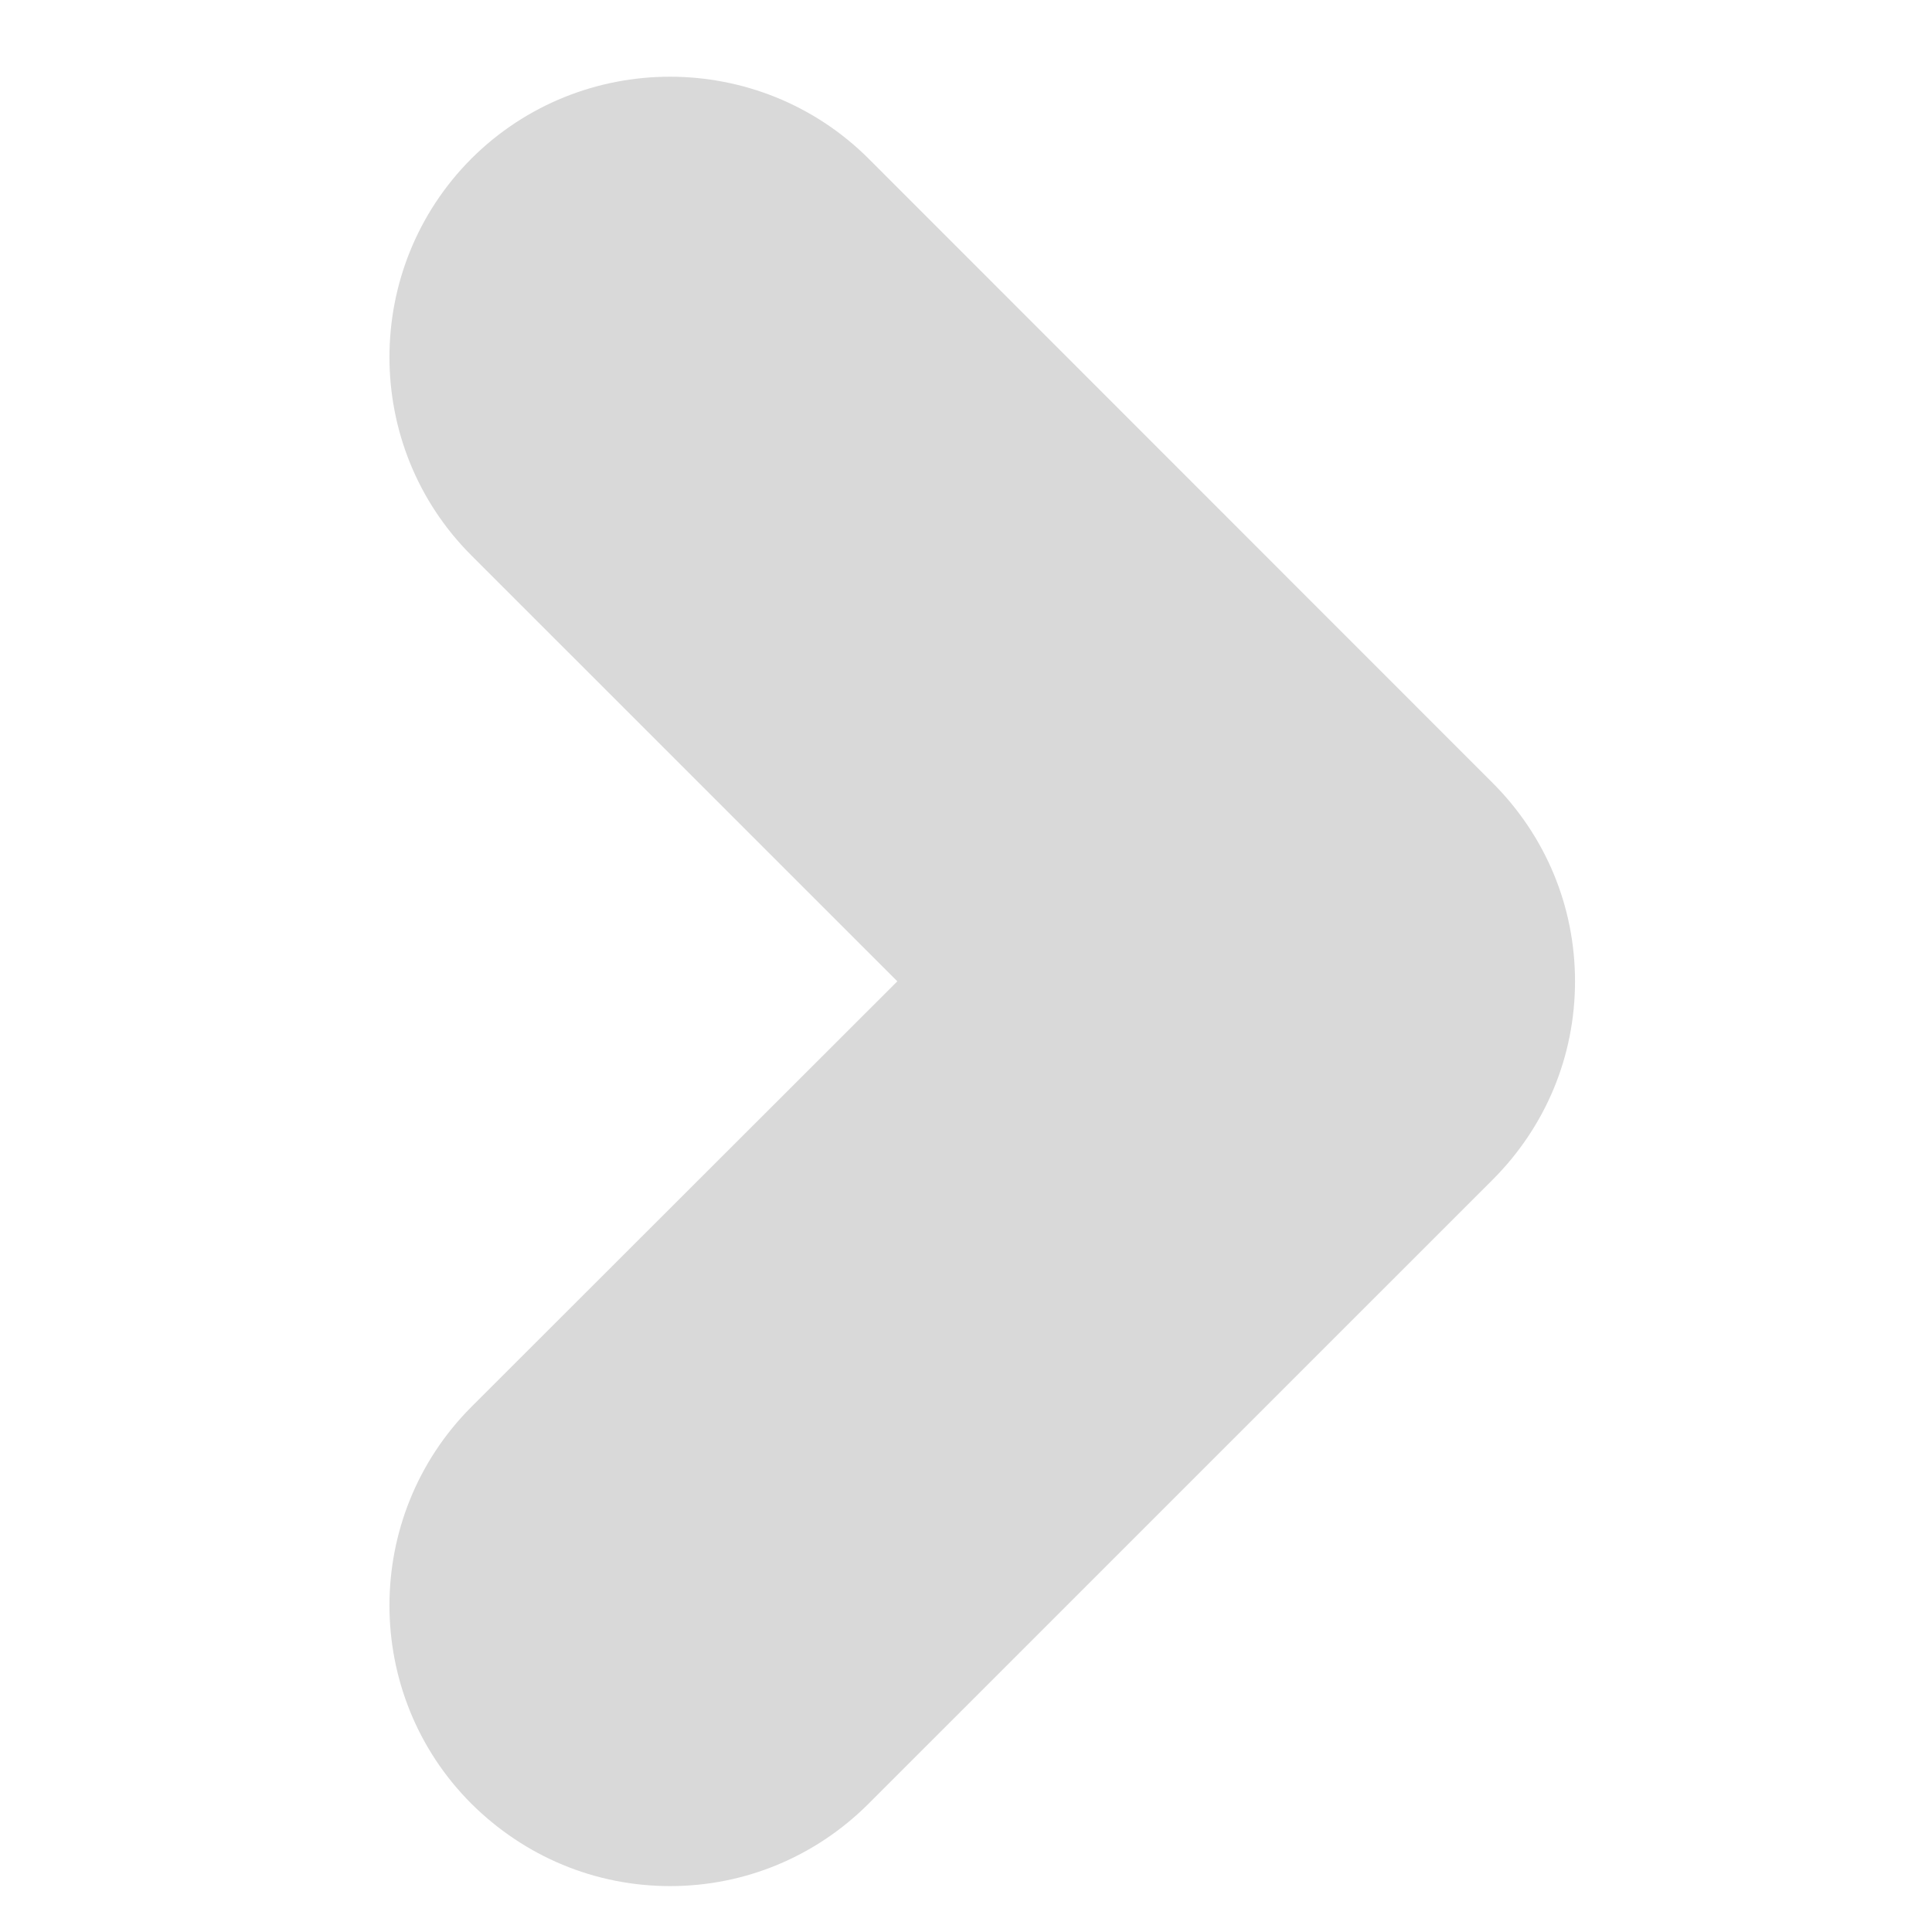
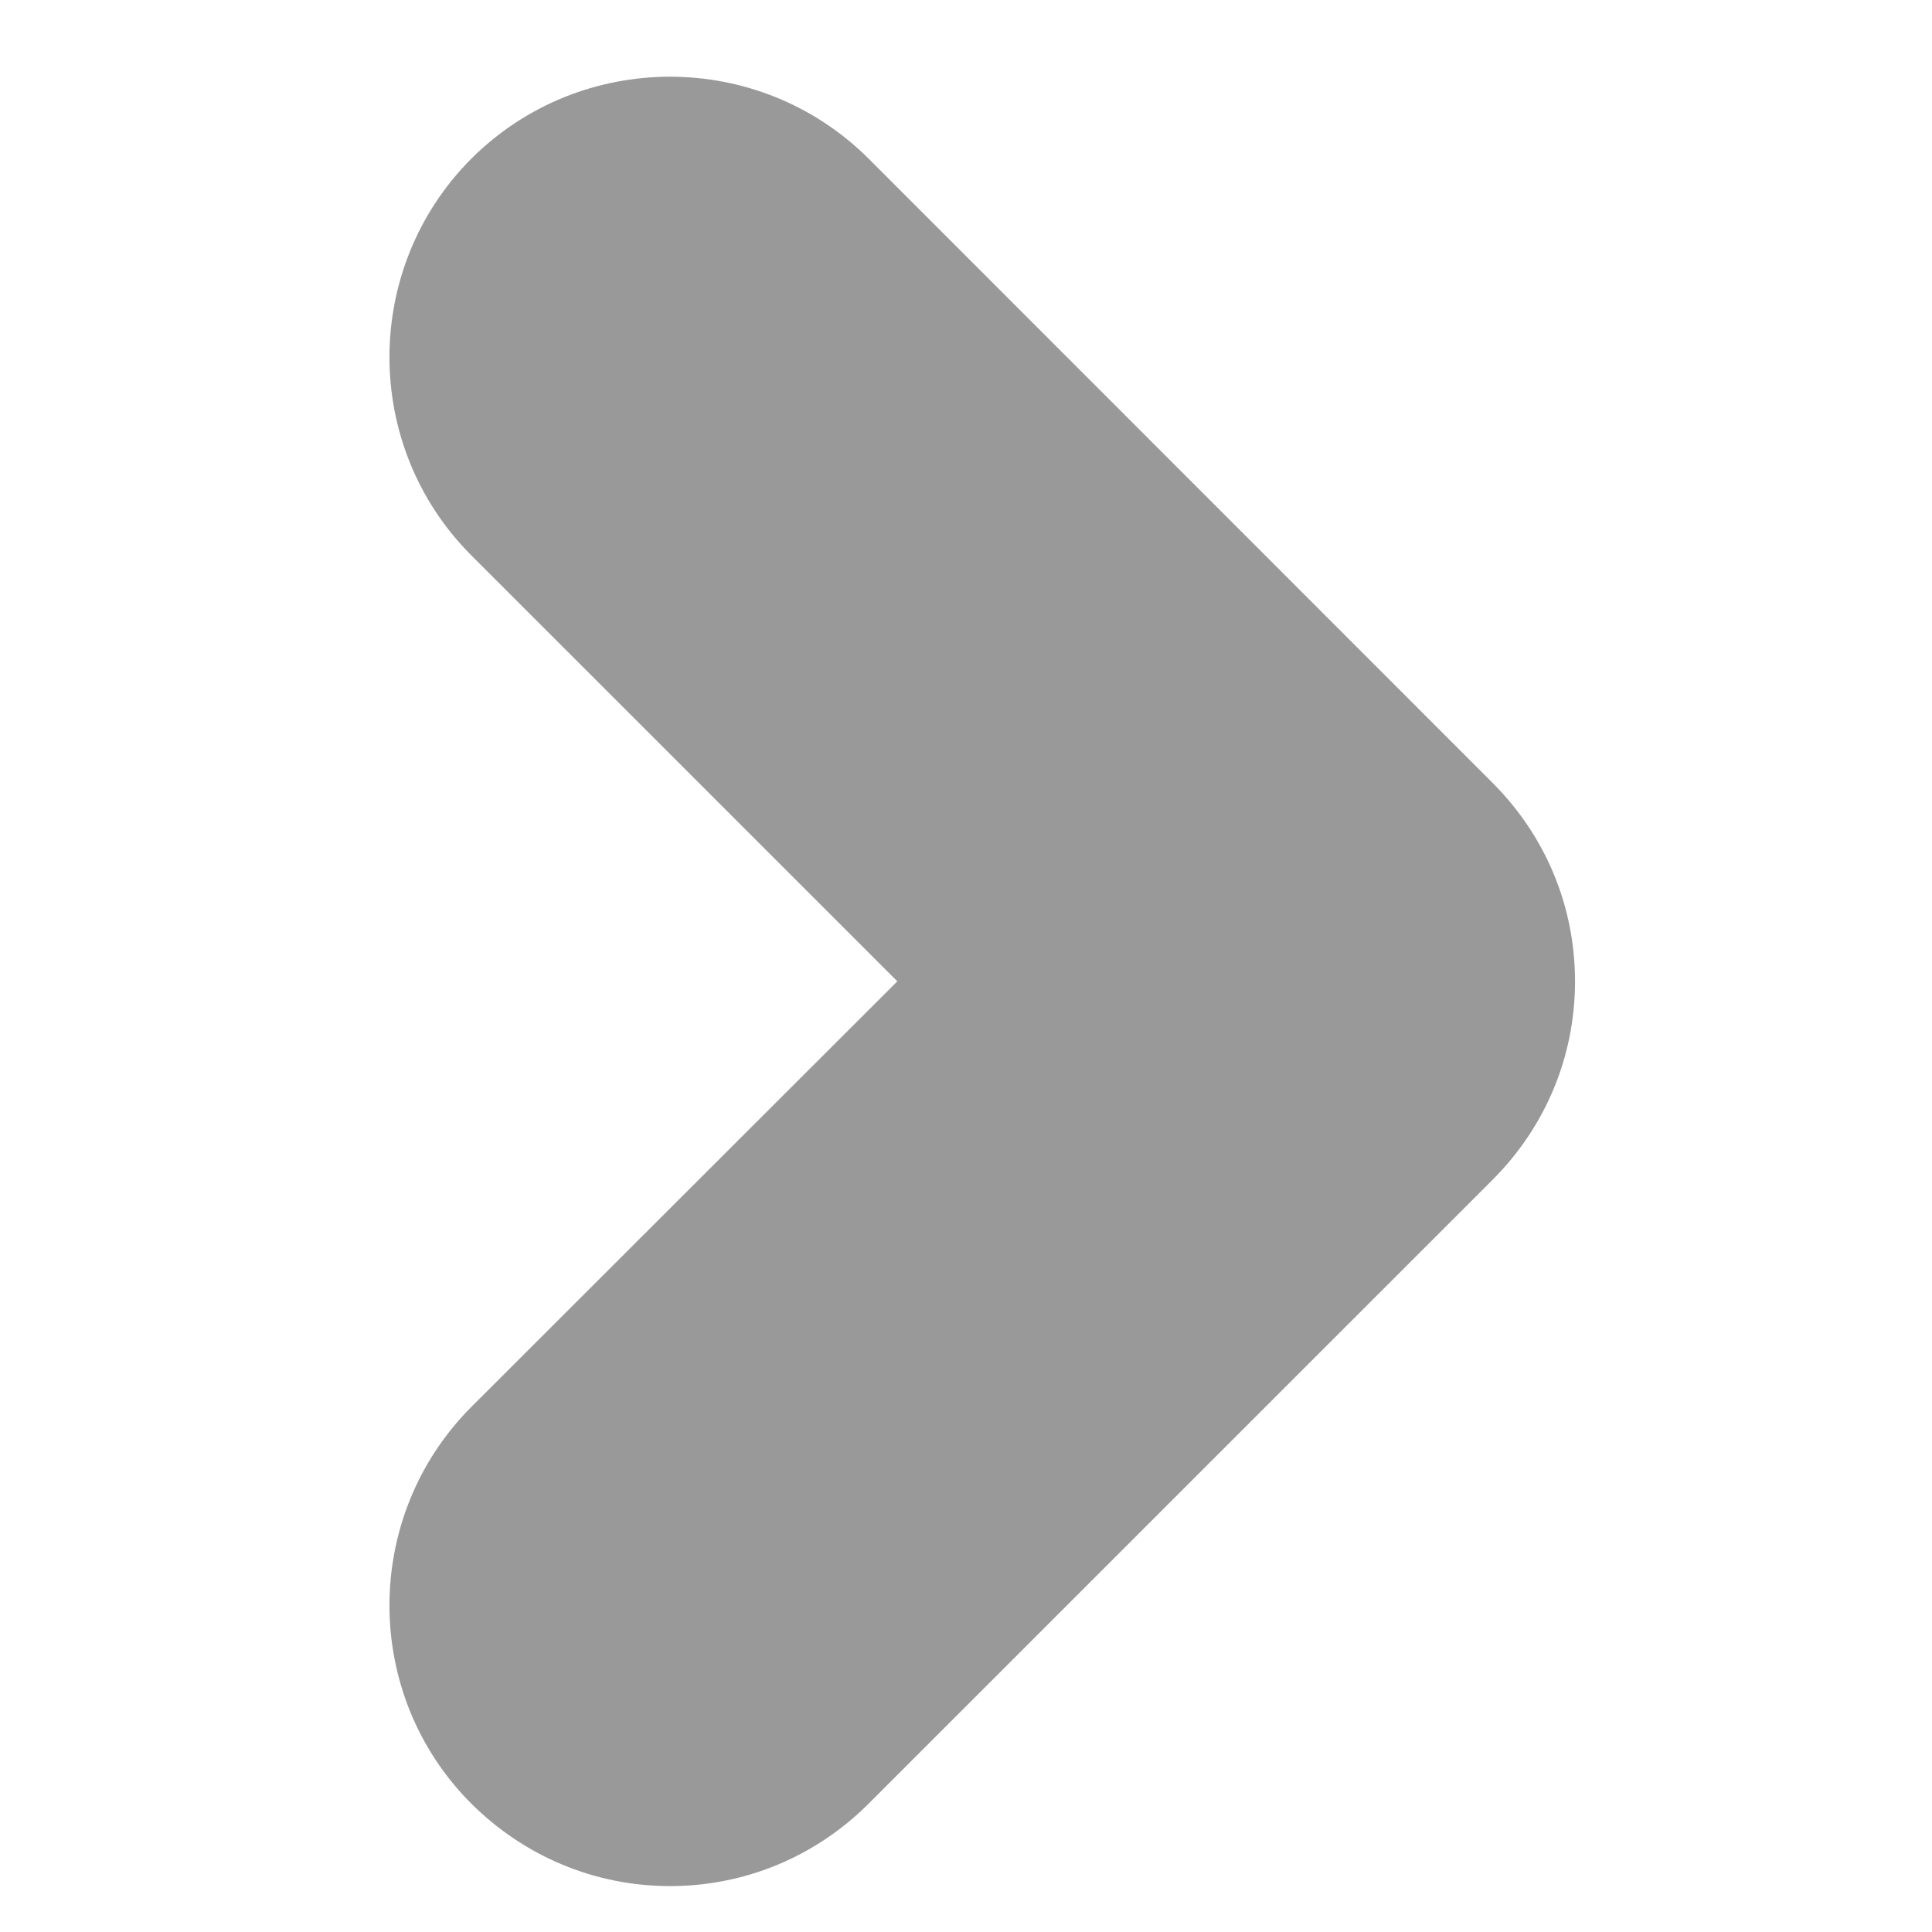
<svg xmlns="http://www.w3.org/2000/svg" width="500" zoomAndPan="magnify" viewBox="0 0 375 375" height="500" preserveAspectRatio="xMidYMid meet" version="1.0">
  <defs>
    <clipPath id="id1">
      <path d="M 75 14 L 306 14 L 306 366.09 L 75 366.09 Z M 75 14 " clip-rule="nonzero" />
    </clipPath>
  </defs>
  <g clip-path="url(#id1)">
-     <path fill="#d9d9d9" d="M 305.711 190.473 C 305.711 205.023 300.004 218.699 289.719 228.984 L 168.59 350.098 C 158.301 360.383 144.562 366.09 130.074 366.09 C 115.52 366.09 101.848 360.383 91.496 350.098 C 70.293 328.898 70.293 294.336 91.496 273.074 L 174.172 190.473 L 91.496 107.809 C 70.293 86.609 70.293 52.051 91.496 30.789 C 112.762 9.59 147.324 9.59 168.59 30.789 L 289.719 151.965 C 300.004 162.25 305.711 175.922 305.711 190.473 Z M 305.711 190.473 " fill-opacity="1" fill-rule="nonzero" />
+     <path fill="#999" d="M 305.711 190.473 C 305.711 205.023 300.004 218.699 289.719 228.984 L 168.59 350.098 C 158.301 360.383 144.562 366.09 130.074 366.09 C 115.52 366.09 101.848 360.383 91.496 350.098 C 70.293 328.898 70.293 294.336 91.496 273.074 L 174.172 190.473 L 91.496 107.809 C 70.293 86.609 70.293 52.051 91.496 30.789 C 112.762 9.59 147.324 9.59 168.59 30.789 L 289.719 151.965 C 300.004 162.25 305.711 175.922 305.711 190.473 Z M 305.711 190.473 " fill-opacity="1" fill-rule="nonzero" />
  </g>
</svg>
